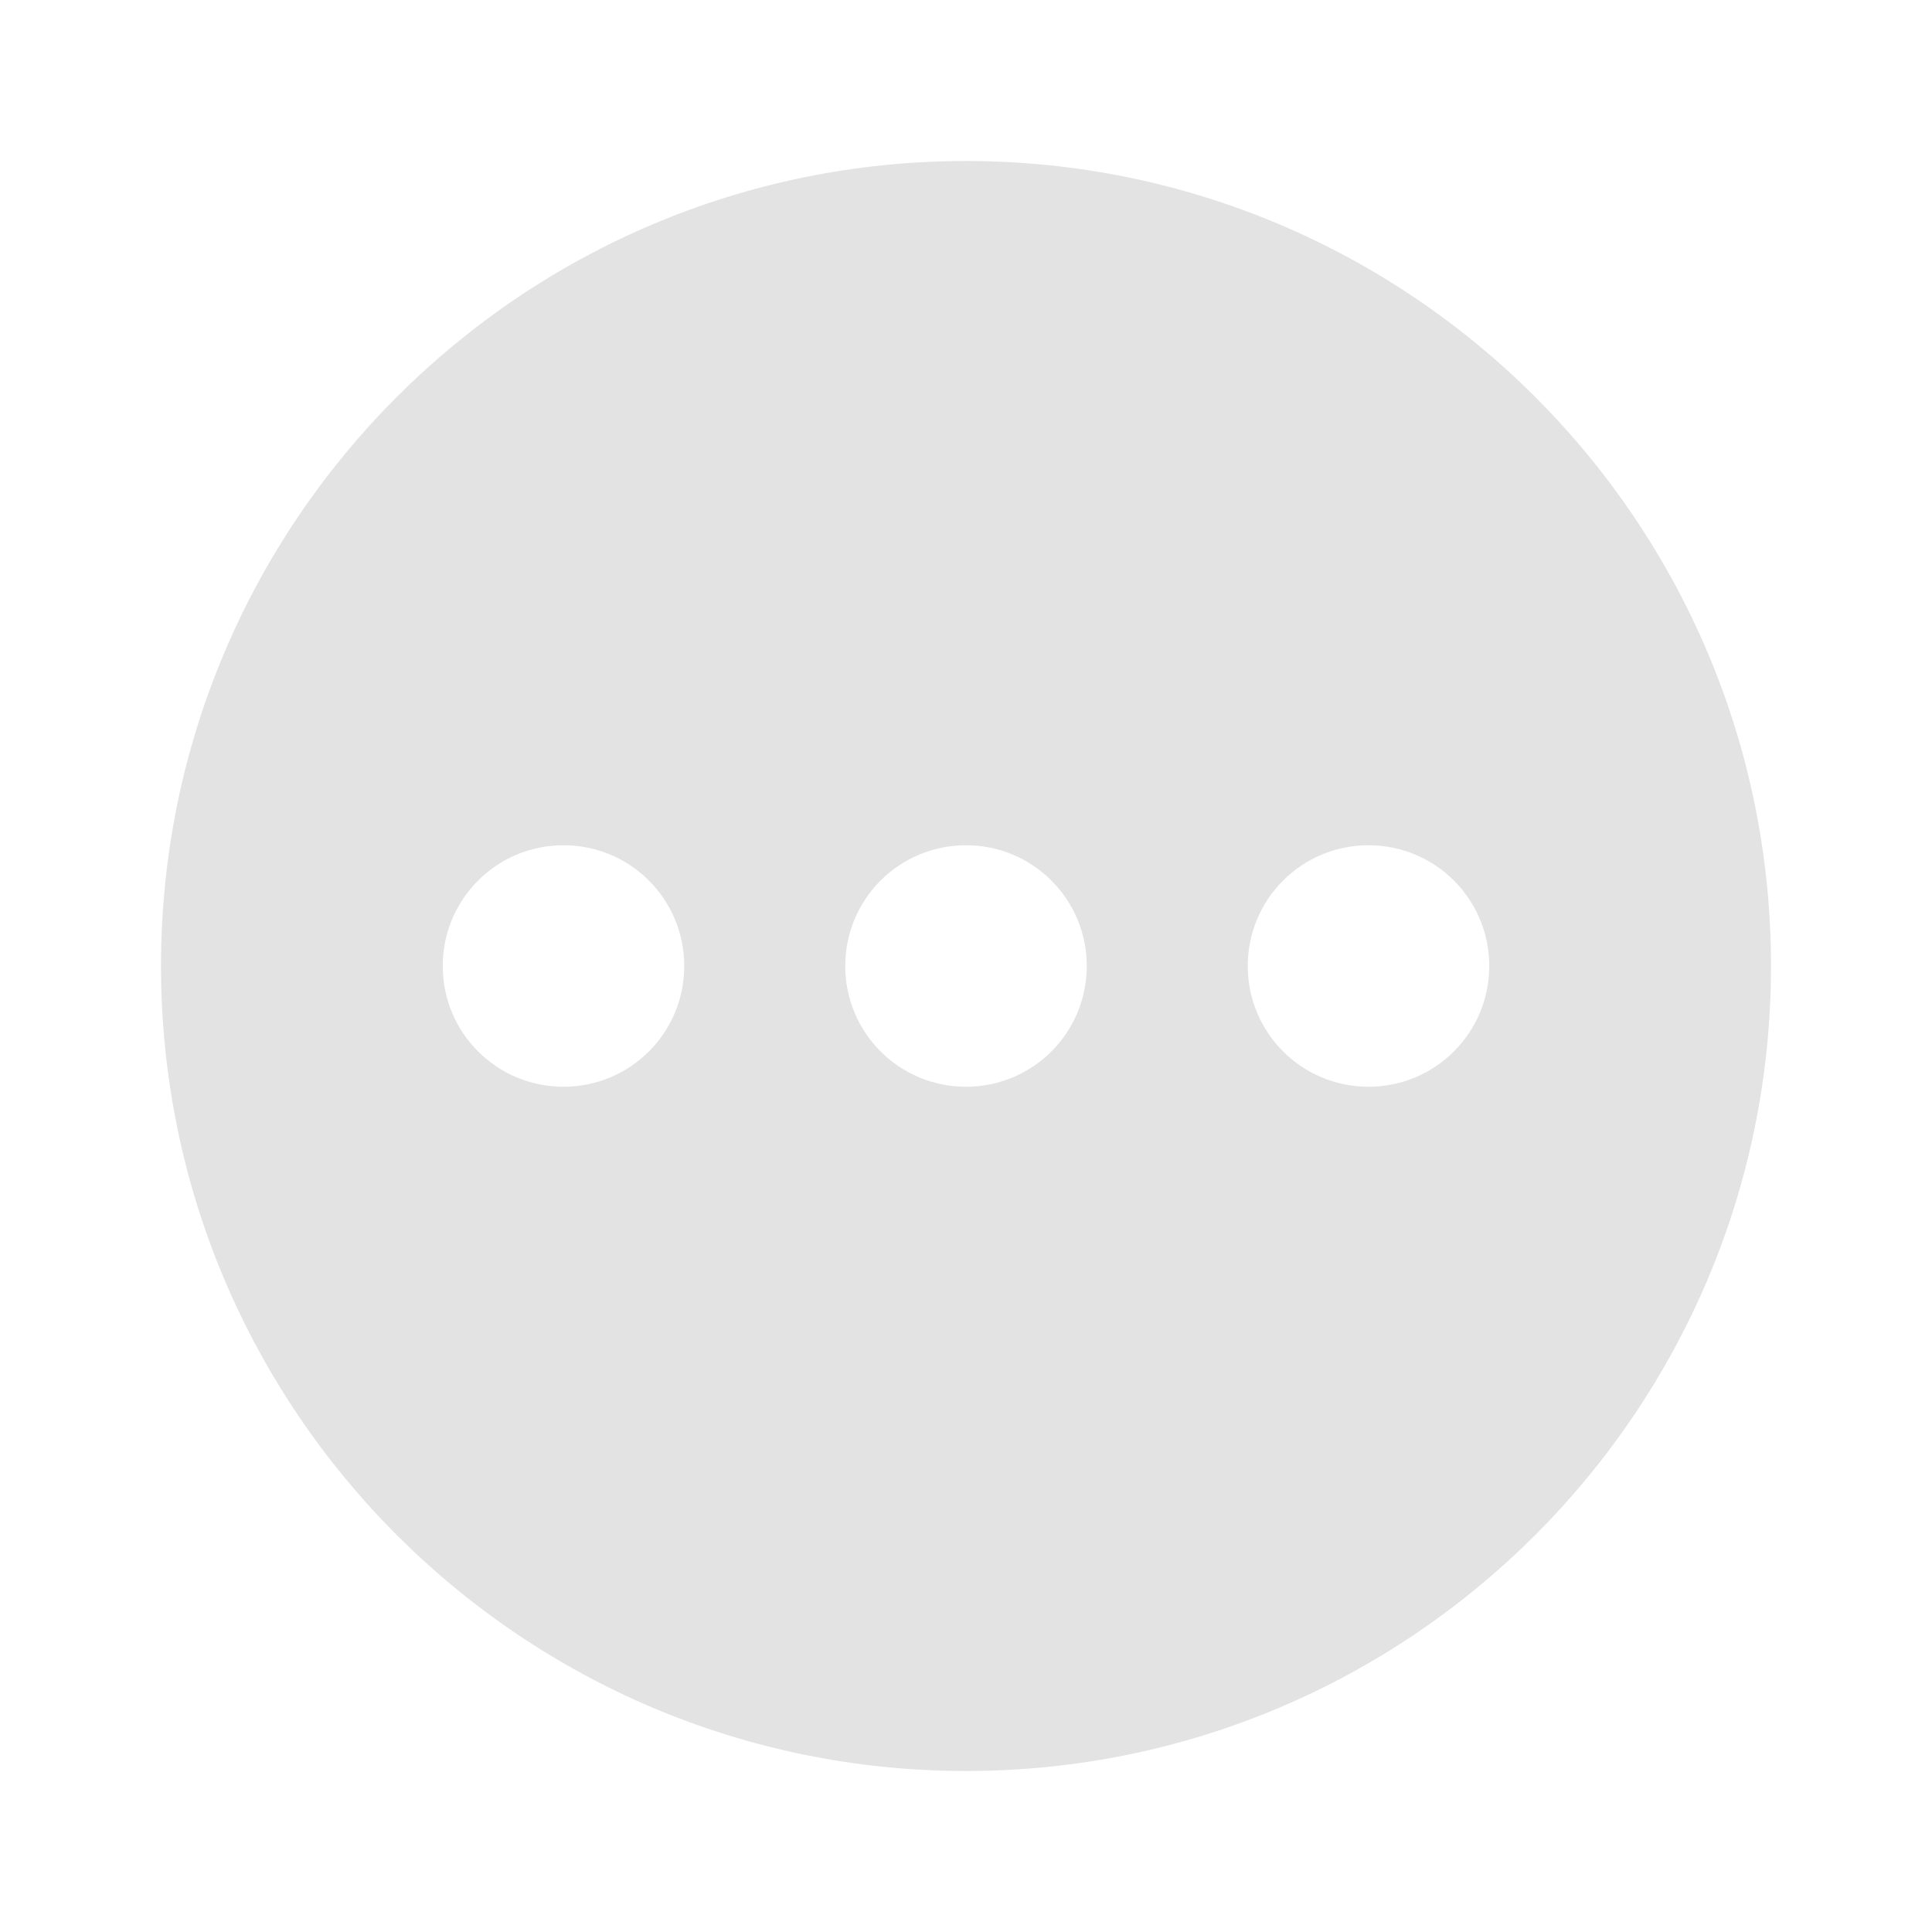
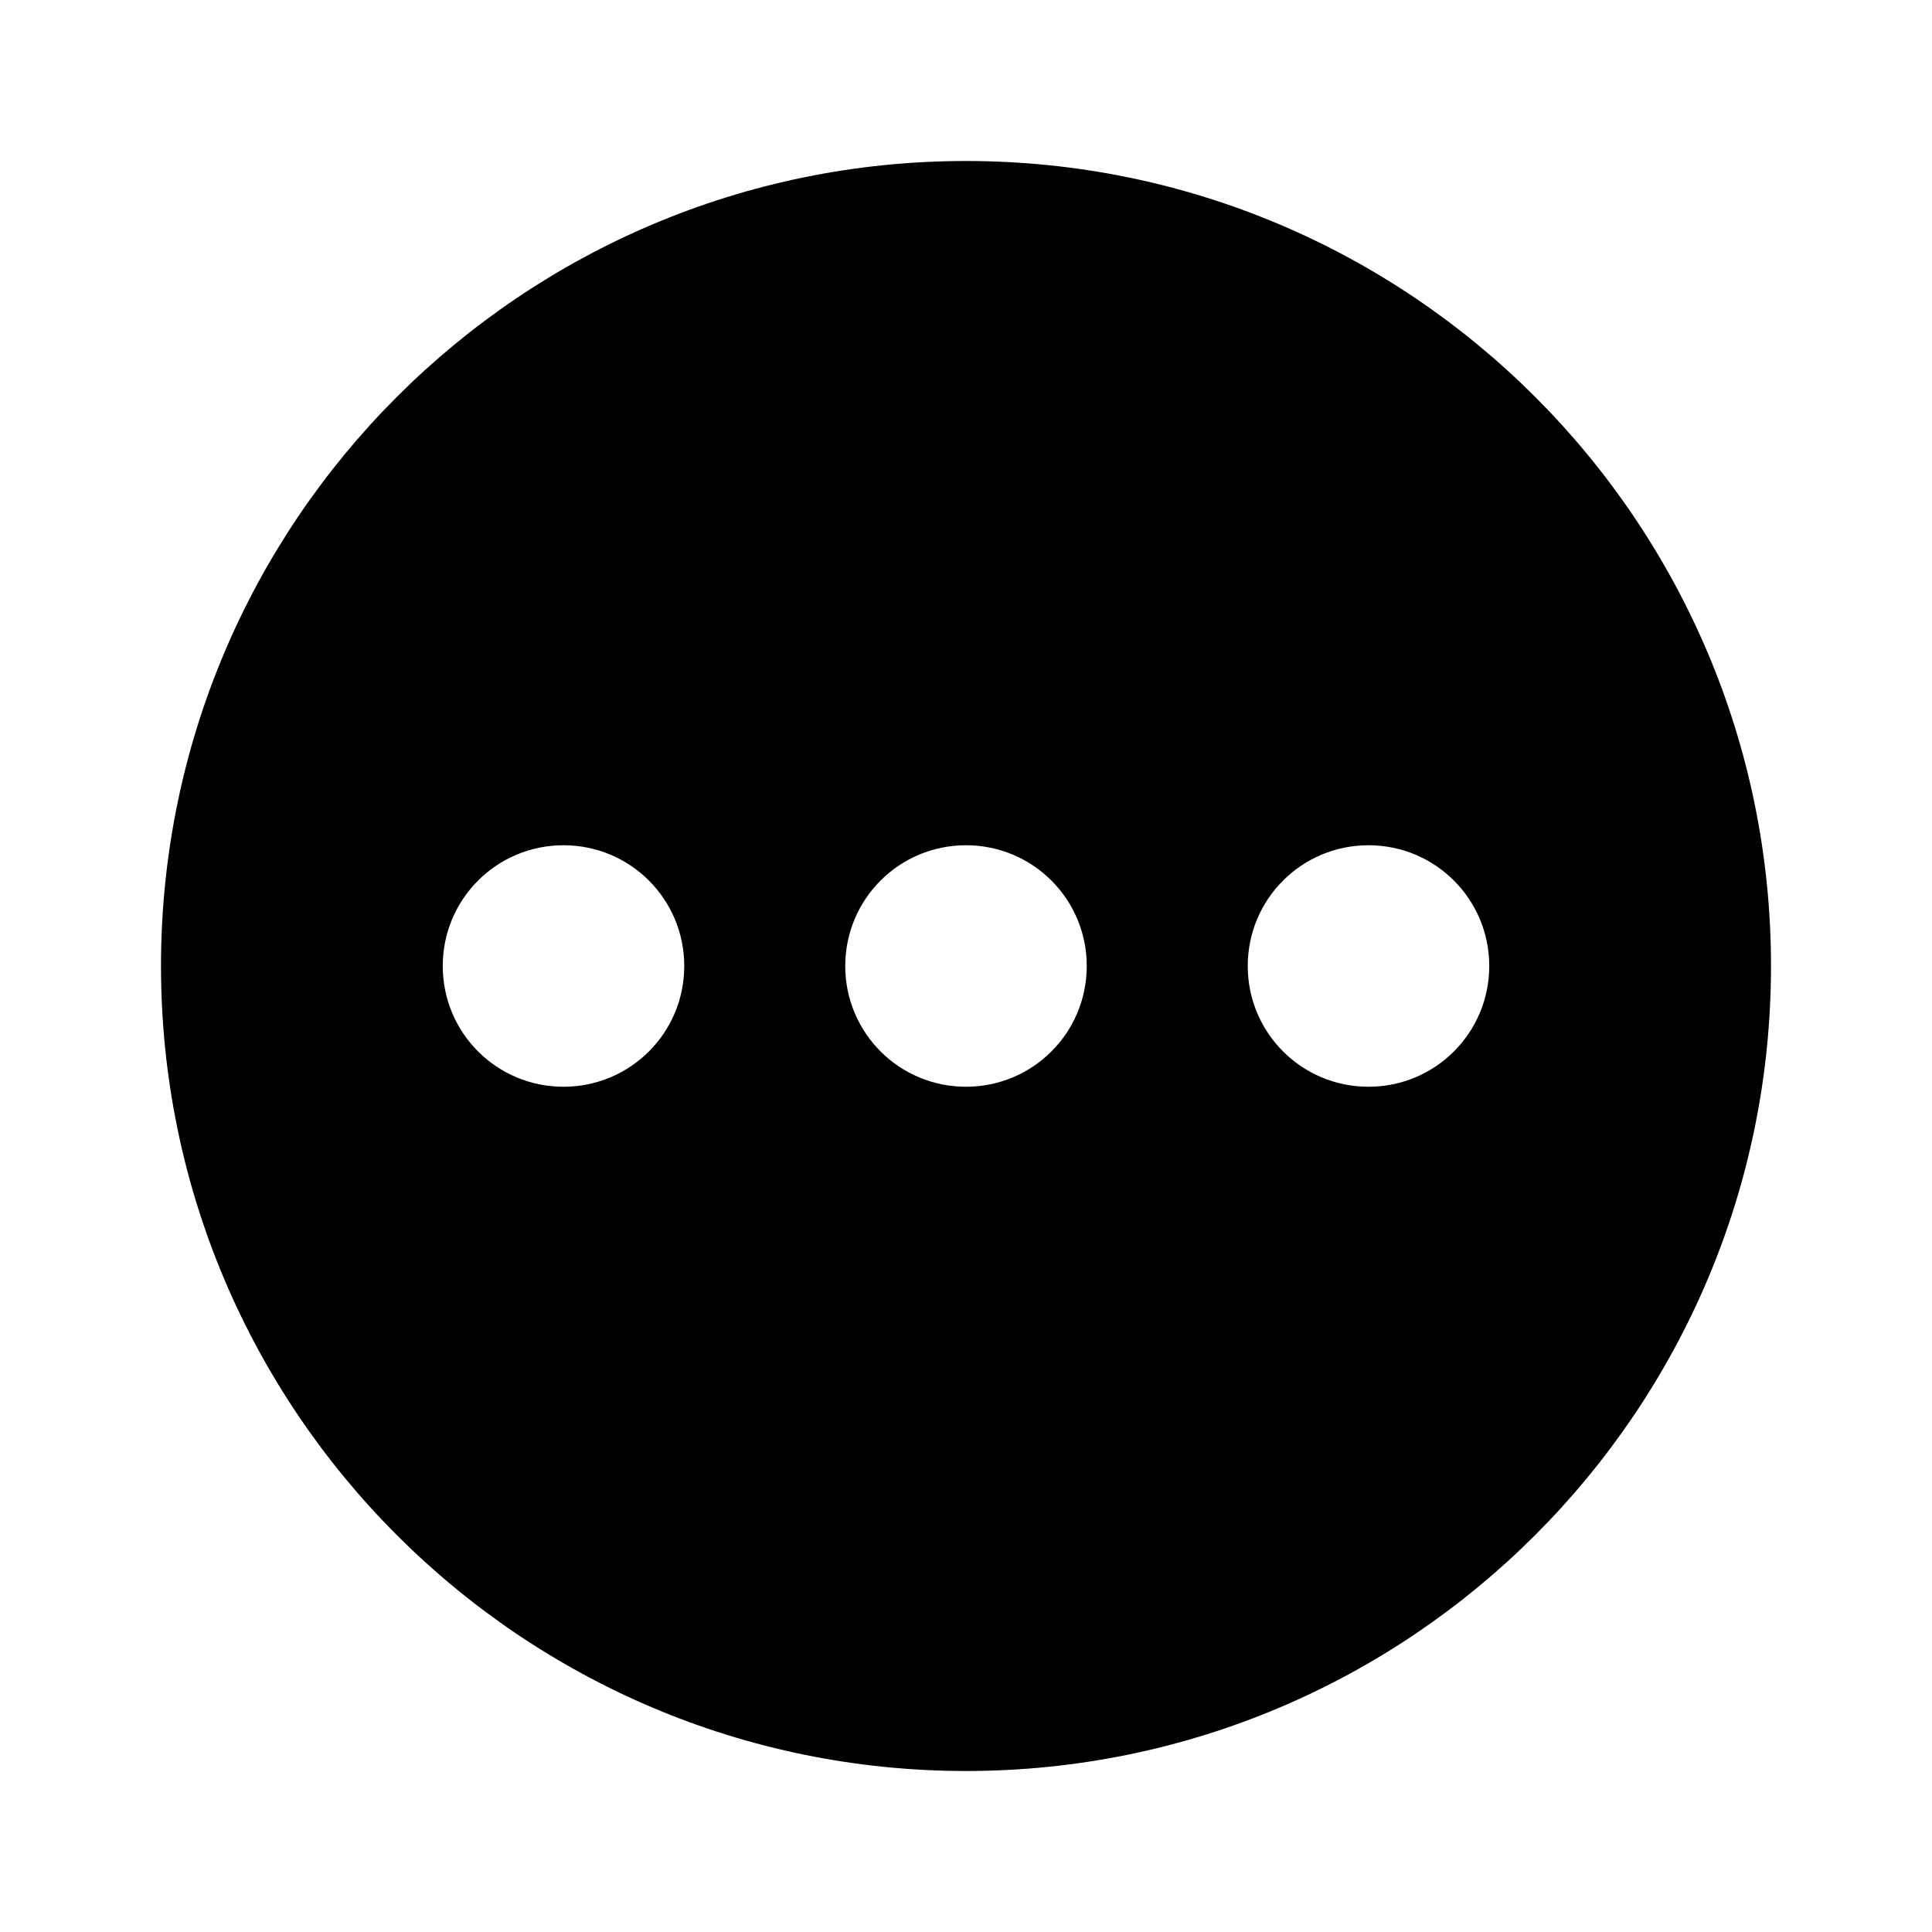
- <svg xmlns="http://www.w3.org/2000/svg" enable-background="new 0 0 24 24" height="24px" viewBox="0 0 24 24" width="24px" fill="#e3e3e3">
+ <svg xmlns="http://www.w3.org/2000/svg" enable-background="new 0 0 24 24" height="24px" viewBox="0 0 24 24" width="24px" class="svg-icon">
  <g>
    <rect fill="none" height="24" width="24" />
    <rect fill="none" height="24" width="24" />
  </g>
  <g>
    <path d="M12,2C6.48,2,2,6.48,2,12c0,5.52,4.48,10,10,10s10-4.48,10-10C22,6.48,17.52,2,12,2z M7,13.5c-0.83,0-1.5-0.67-1.5-1.5 c0-0.83,0.67-1.5,1.5-1.5s1.5,0.67,1.5,1.5C8.5,12.83,7.83,13.5,7,13.5z M12,13.5c-0.83,0-1.5-0.67-1.5-1.5 c0-0.83,0.67-1.5,1.5-1.5s1.5,0.67,1.5,1.5C13.5,12.83,12.83,13.5,12,13.5z M17,13.5c-0.83,0-1.5-0.67-1.5-1.5 c0-0.83,0.67-1.5,1.5-1.5s1.5,0.67,1.5,1.5C18.5,12.83,17.83,13.5,17,13.5z" />
  </g>
</svg>
